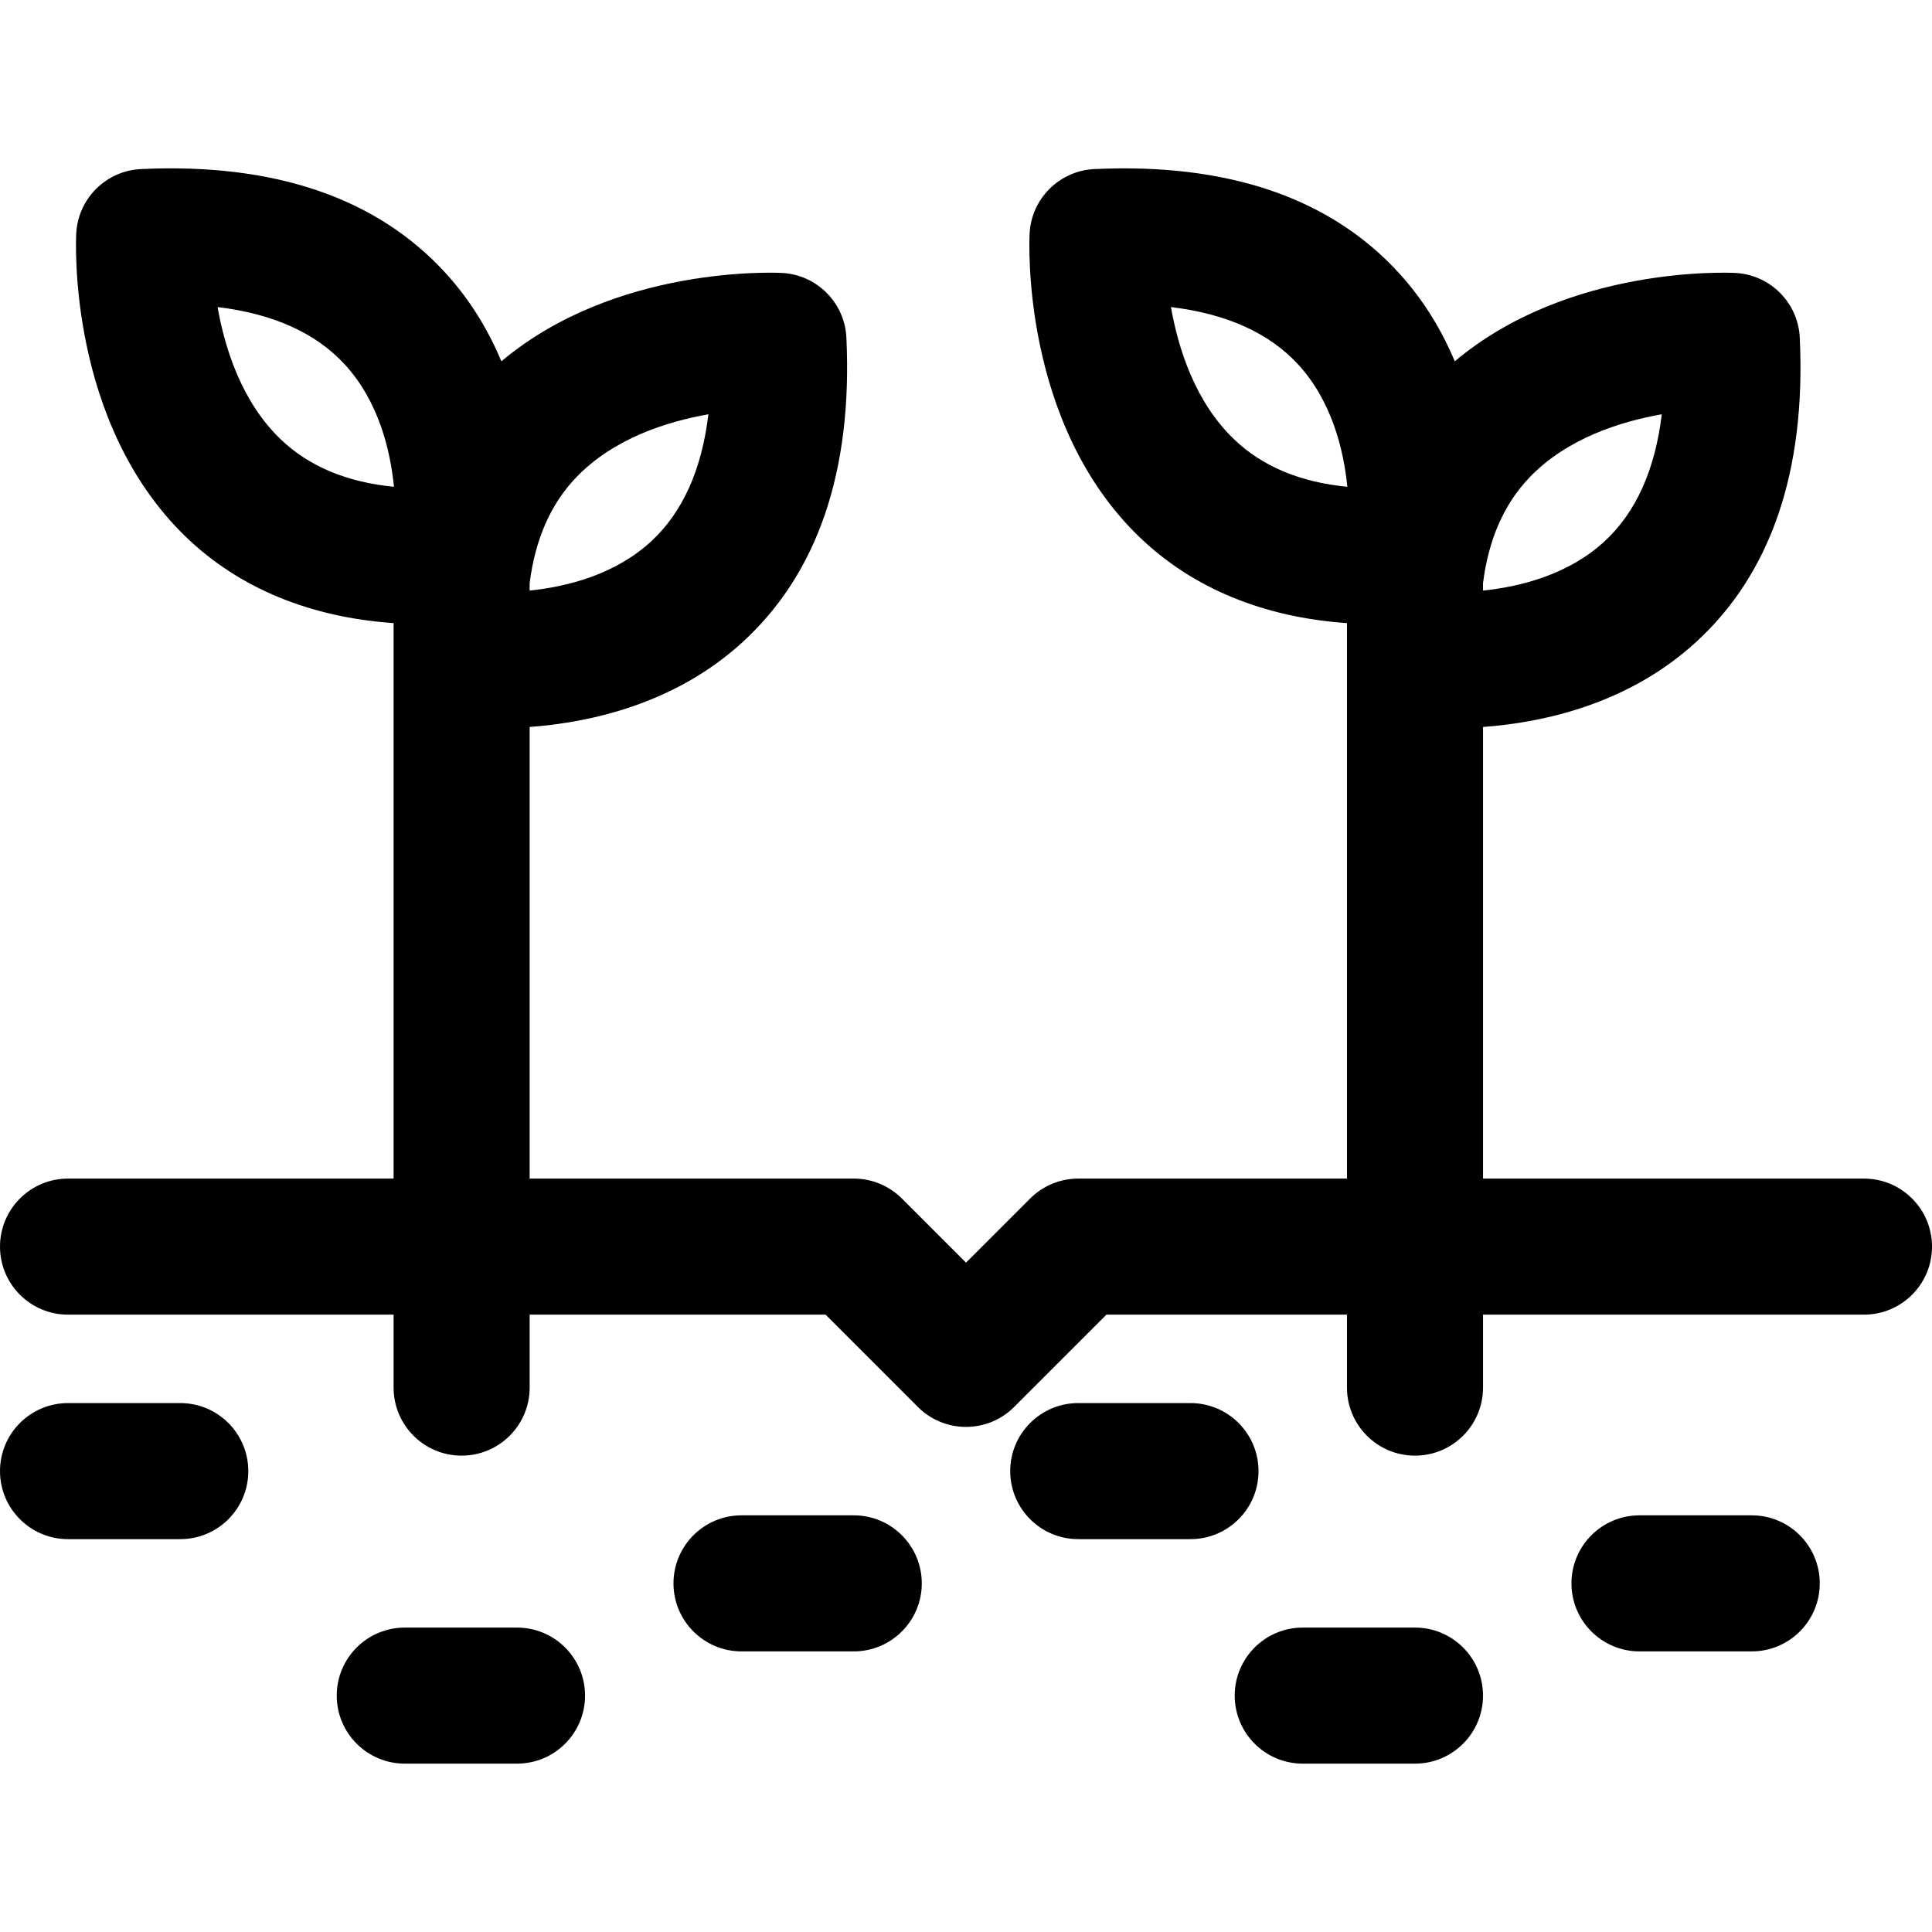
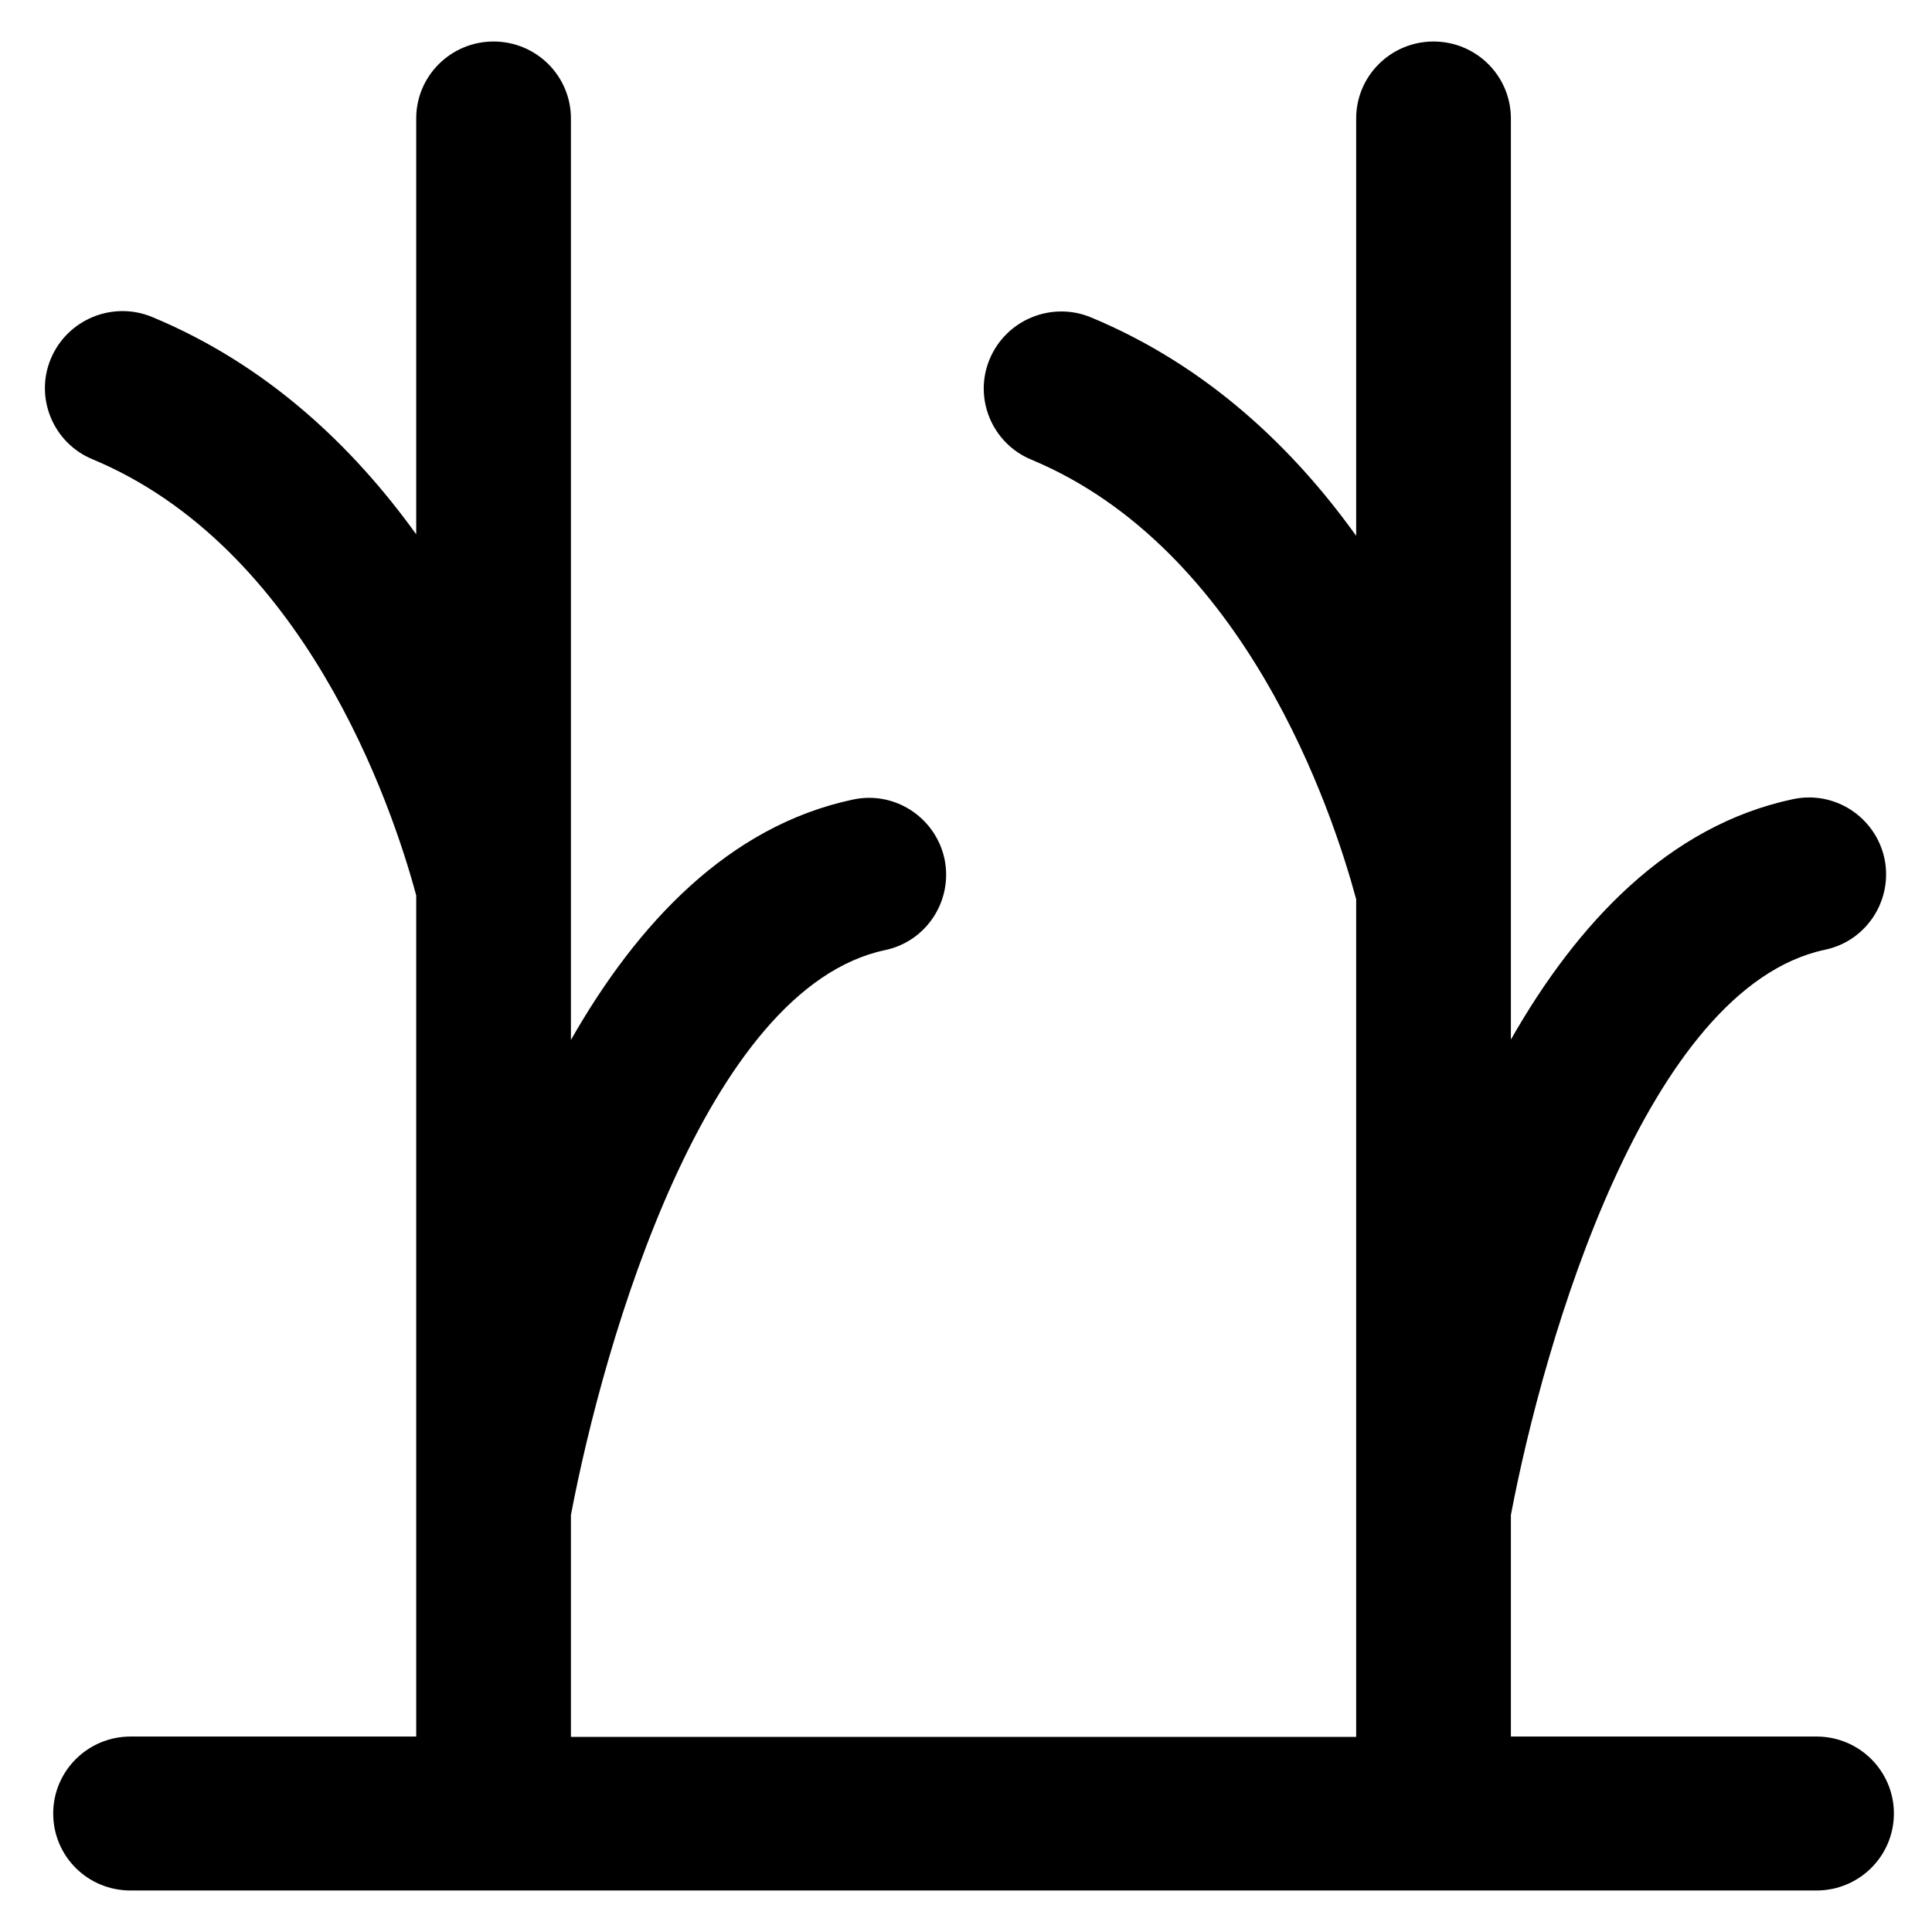
- <svg xmlns="http://www.w3.org/2000/svg" version="1.1" id="Capa_1" x="0px" y="0px" viewBox="0 0 297 297" style="enable-background:new 0 0 297 297;" xml:space="preserve">
+ <svg xmlns="http://www.w3.org/2000/svg" version="1.1" viewBox="0 0 512 512" enable-background="new 0 0 512 512">
  <g>
-     <path d="M60.506,181.181H10.458C4.682,181.181,0,185.863,0,191.639s4.682,10.458,10.458,10.458h50.048v11.215   c0,5.775,4.682,10.458,10.458,10.458c5.775,0,10.458-4.683,10.458-10.458v-11.215h45.491l14.193,14.193   c2.043,2.042,4.718,3.063,7.395,3.063s5.352-1.021,7.395-3.063l14.193-14.193h36.976v11.215c0,5.775,4.682,10.458,10.458,10.458   c5.775,0,10.458-4.683,10.458-10.458v-11.215h58.563c5.775,0,10.458-4.682,10.458-10.458s-4.682-10.458-10.458-10.458h-58.563   v-69.426c9.299-0.684,22.278-3.514,32.663-12.977c11.6-10.571,16.993-26.339,16.03-46.867c-0.252-5.368-4.531-9.671-9.899-9.953   c-1.102-0.052-25.63-1.151-43.136,13.584c-1.957-4.656-4.697-9.303-8.54-13.521c-10.571-11.6-26.333-16.991-46.867-16.03   c-5.368,0.252-9.671,4.531-9.953,9.899c-0.061,1.179-1.306,29.075,16.814,46.601c8.242,7.971,19.201,12.416,31.973,13.298v85.391   h-41.308c-2.774,0-5.433,1.102-7.395,3.063l-9.86,9.86l-9.86-9.86c-1.962-1.961-4.621-3.063-7.395-3.063H81.421v-69.426   c9.299-0.684,22.278-3.514,32.663-12.977c11.6-10.571,16.993-26.339,16.03-46.867c-0.252-5.368-4.531-9.671-9.898-9.953   c-1.104-0.052-25.631-1.151-43.137,13.584c-1.957-4.656-4.697-9.303-8.54-13.521c-10.571-11.6-26.334-16.991-46.867-16.03   c-5.368,0.252-9.671,4.531-9.953,9.899c-0.061,1.179-1.306,29.075,16.814,46.601c8.242,7.971,19.201,12.416,31.973,13.298V181.181z    M255.458,63.687c-1.023,8.538-3.972,15.09-8.815,19.548c-5.554,5.113-12.91,6.956-18.665,7.552V89.67   c0.838-6.714,3.217-12.178,7.156-16.285C240.852,67.426,249.011,64.82,255.458,63.687z M180.006,47.205   c8.538,1.023,15.09,3.972,19.548,8.815c5.156,5.601,6.989,13.036,7.569,18.812c-7.244-0.699-13.08-3.141-17.419-7.303   C183.745,61.811,181.139,53.653,180.006,47.205z M108.9,63.687c-1.023,8.538-3.972,15.09-8.815,19.548   c-5.553,5.113-12.91,6.956-18.665,7.552V89.67c0.838-6.714,3.217-12.178,7.157-16.285C94.295,67.426,102.453,64.82,108.9,63.687z    M33.448,47.205c8.538,1.023,15.09,3.972,19.548,8.815c5.156,5.601,6.989,13.036,7.569,18.812   c-7.244-0.699-13.08-3.141-17.419-7.303C37.187,61.811,34.581,53.653,33.448,47.205z" />
-     <path d="M269.287,232.947h-17.255c-5.775,0-10.458,4.682-10.458,10.458c0,5.775,4.682,10.458,10.458,10.458h17.255   c5.775,0,10.458-4.682,10.458-10.458C279.745,237.629,275.062,232.947,269.287,232.947z" />
-     <path d="M131.245,232.947h-17.255c-5.775,0-10.458,4.682-10.458,10.458c0,5.775,4.682,10.458,10.458,10.458h17.255   c5.775,0,10.458-4.682,10.458-10.458C141.702,237.629,137.02,232.947,131.245,232.947z" />
-     <path d="M27.713,215.691H10.458C4.682,215.691,0,220.374,0,226.149c0,5.775,4.682,10.458,10.458,10.458h17.255   c5.775,0,10.458-4.682,10.458-10.458C38.171,220.374,33.488,215.691,27.713,215.691z" />
-     <path d="M193.468,226.149c0-5.775-4.682-10.458-10.458-10.458h-17.255c-5.775,0-10.458,4.682-10.458,10.458   c0,5.775,4.682,10.458,10.458,10.458h17.255C188.786,236.607,193.468,231.924,193.468,226.149z" />
-     <path d="M79.479,250.202H62.224c-5.775,0-10.458,4.682-10.458,10.458c0,5.775,4.682,10.458,10.458,10.458h17.255   c5.775,0,10.458-4.682,10.458-10.458C89.937,254.885,85.254,250.202,79.479,250.202z" />
-     <path d="M217.521,250.202h-17.255c-5.775,0-10.458,4.682-10.458,10.458c0,5.775,4.682,10.458,10.458,10.458h17.255   c5.775,0,10.458-4.682,10.458-10.458C227.979,254.885,223.296,250.202,217.521,250.202z" />
+     <path d="m481.4,460.2h-81v-58.7c8.8-46.4 35.9-139.7 83.2-149.8 11.1-2.3 18.1-13.2 15.8-24.2-2.4-11-13.2-18.1-24.3-15.7-32.9,7-57.1,32.8-74.7,63.7v-244.1c0-11.3-9.2-20.4-20.5-20.4-11.3,0-20.5,9.1-20.5,20.4v110.6c-16.7-23.3-39.5-45.1-70.3-57.9-10.4-4.3-22.4,0.6-26.8,11-4.4,10.4 0.6,22.4 11,26.7 56.8,23.7 79.8,93.2 86.1,116.5v222h-208.1v-58.8c8.8-46.4 35.8-139.6 83.2-149.7 11.1-2.3 18.1-13.2 15.8-24.2-2.4-11-13.2-18.1-24.3-15.7-32.9,7-57.1,32.8-74.7,63.7v-244.2c0-11.3-9.2-20.4-20.5-20.4s-20.5,9.1-20.5,20.4v110.2c-16.7-23.2-39.4-44.9-70-57.6-10.4-4.3-22.4,0.6-26.8,11-4.4,10.4 0.6,22.4 11,26.7 56.1,23.4 79.3,91.4 85.8,115.6v222.9h-75.7c-11.3,0-20.5,9.1-20.5,20.4s9.1,20.4 20.5,20.4h446.8c11.3,0 20.5-9.1 20.5-20.4s-9.2-20.4-20.5-20.4z" />
  </g>
-   <g>
- </g>
-   <g>
- </g>
-   <g>
- </g>
-   <g>
- </g>
-   <g>
- </g>
-   <g>
- </g>
-   <g>
- </g>
-   <g>
- </g>
-   <g>
- </g>
-   <g>
- </g>
-   <g>
- </g>
-   <g>
- </g>
-   <g>
- </g>
-   <g>
- </g>
-   <g>
- </g>
</svg>
